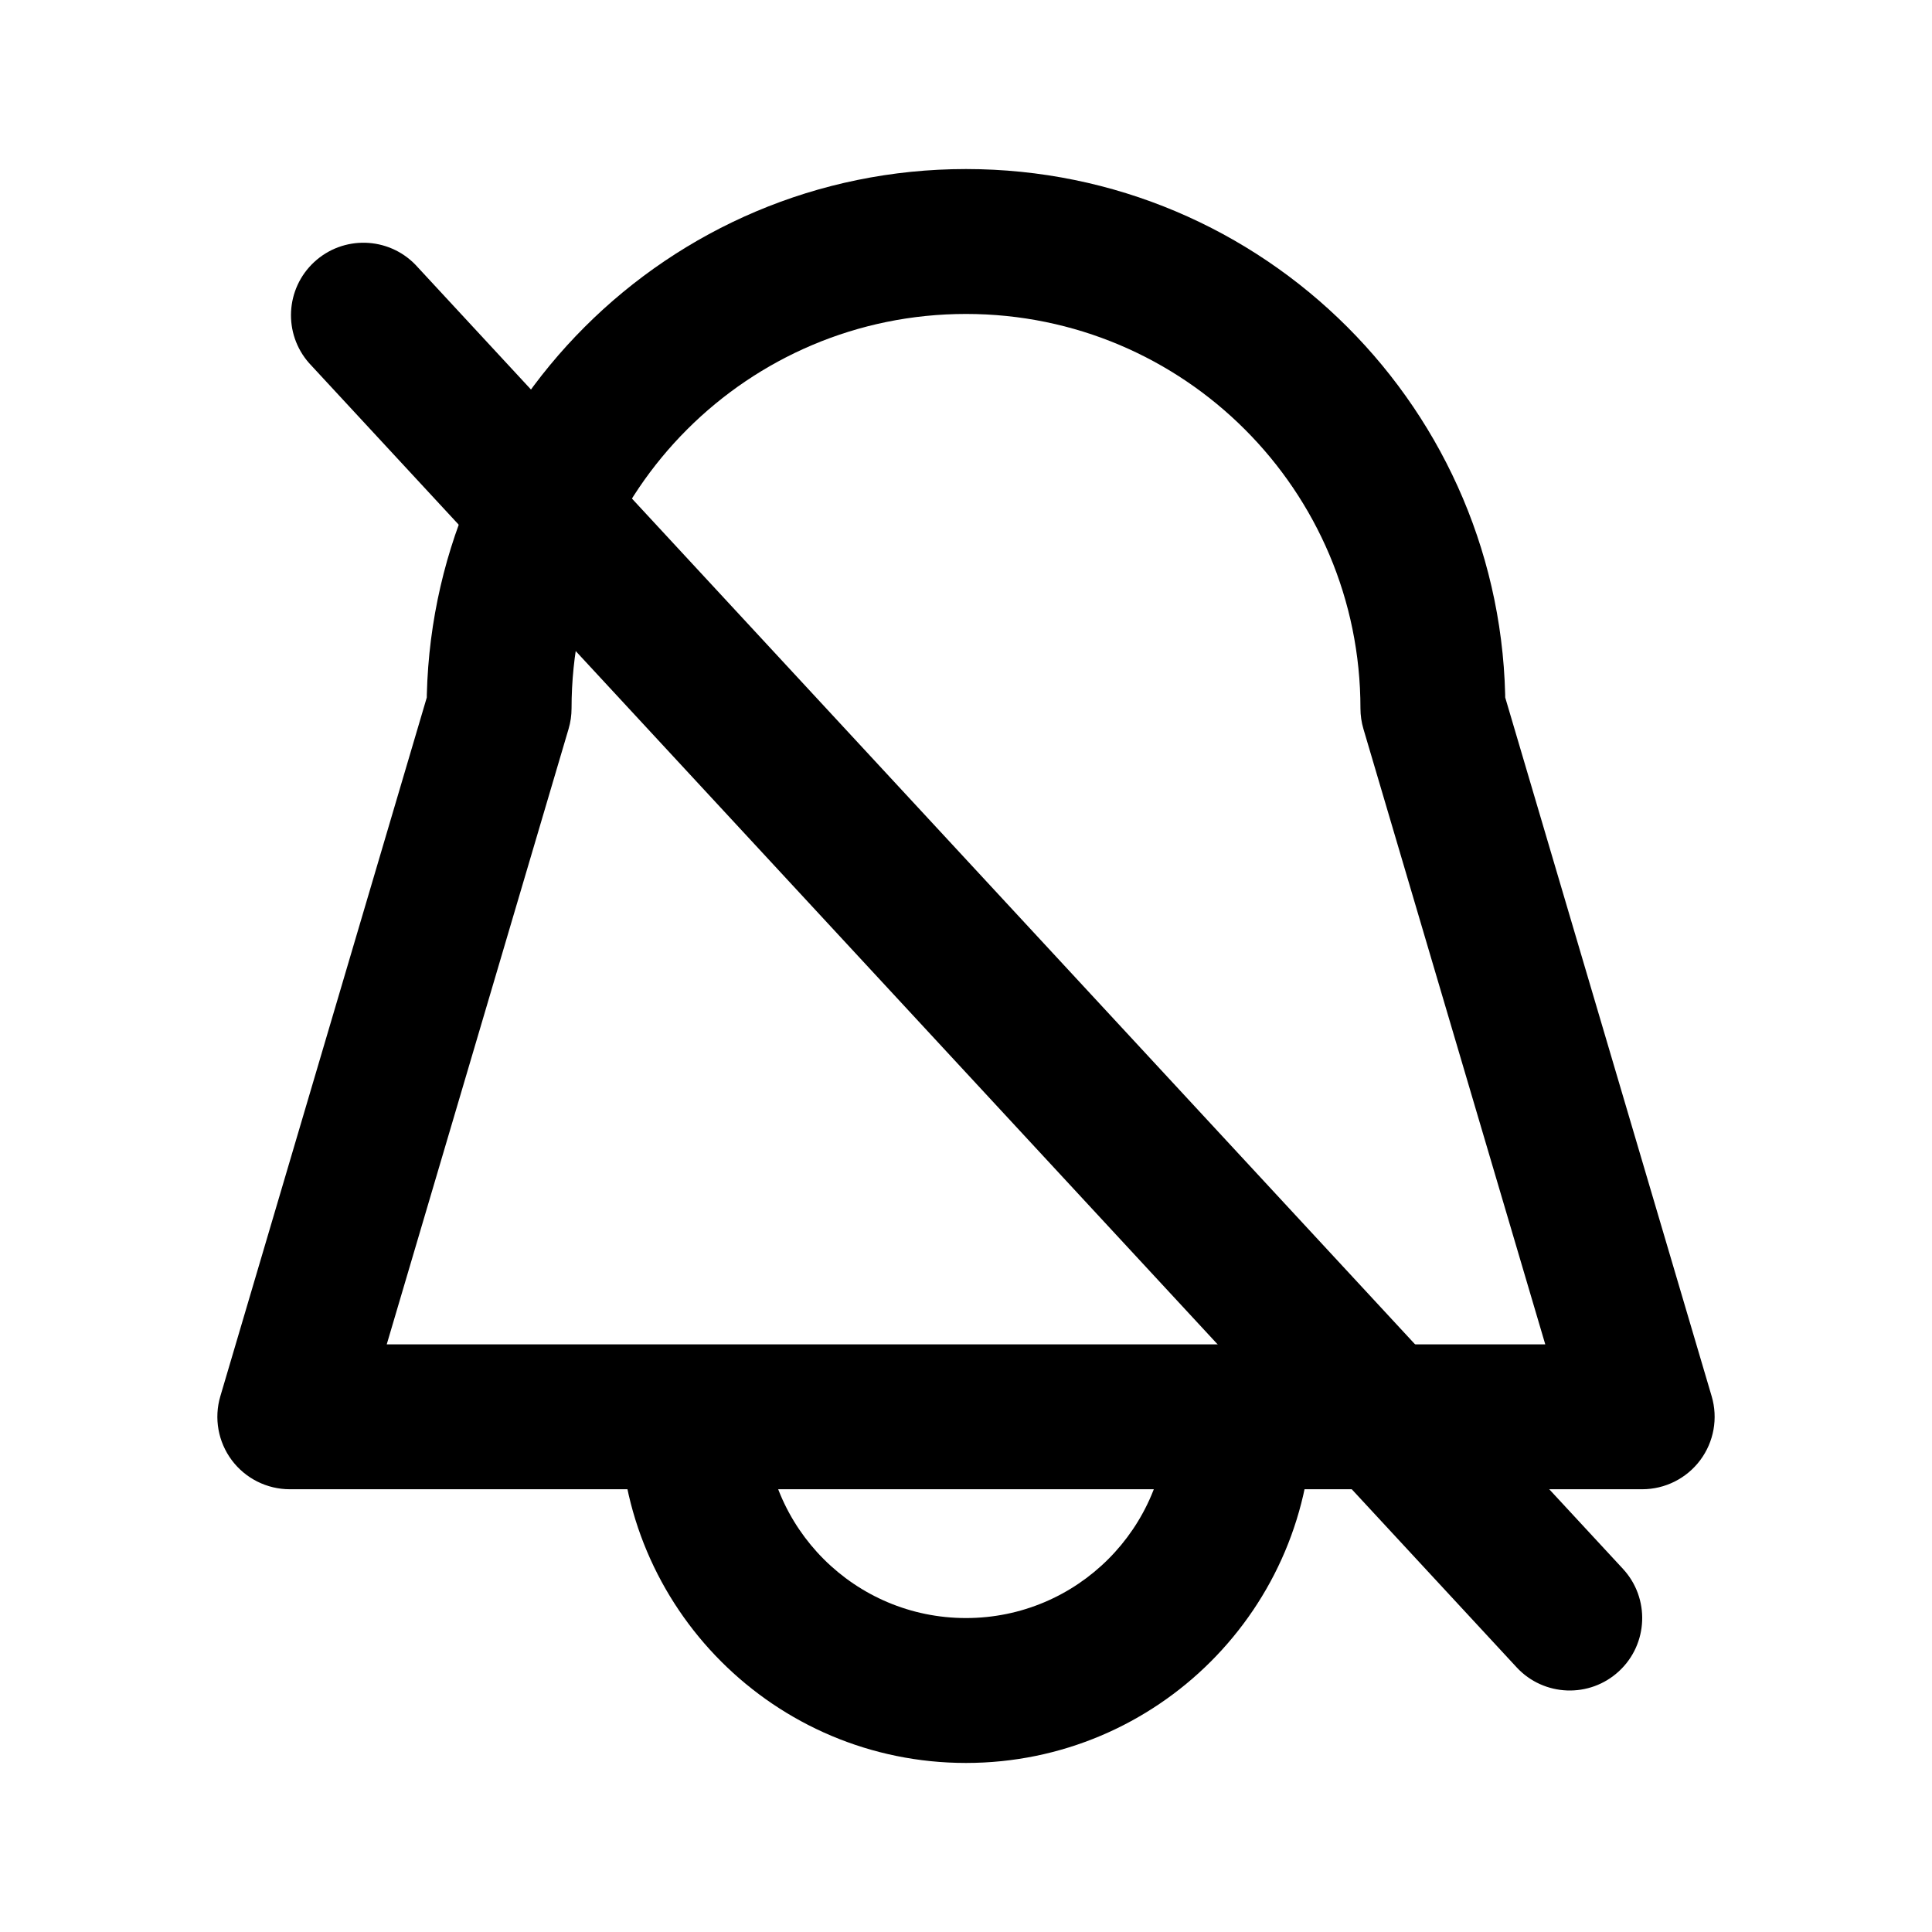
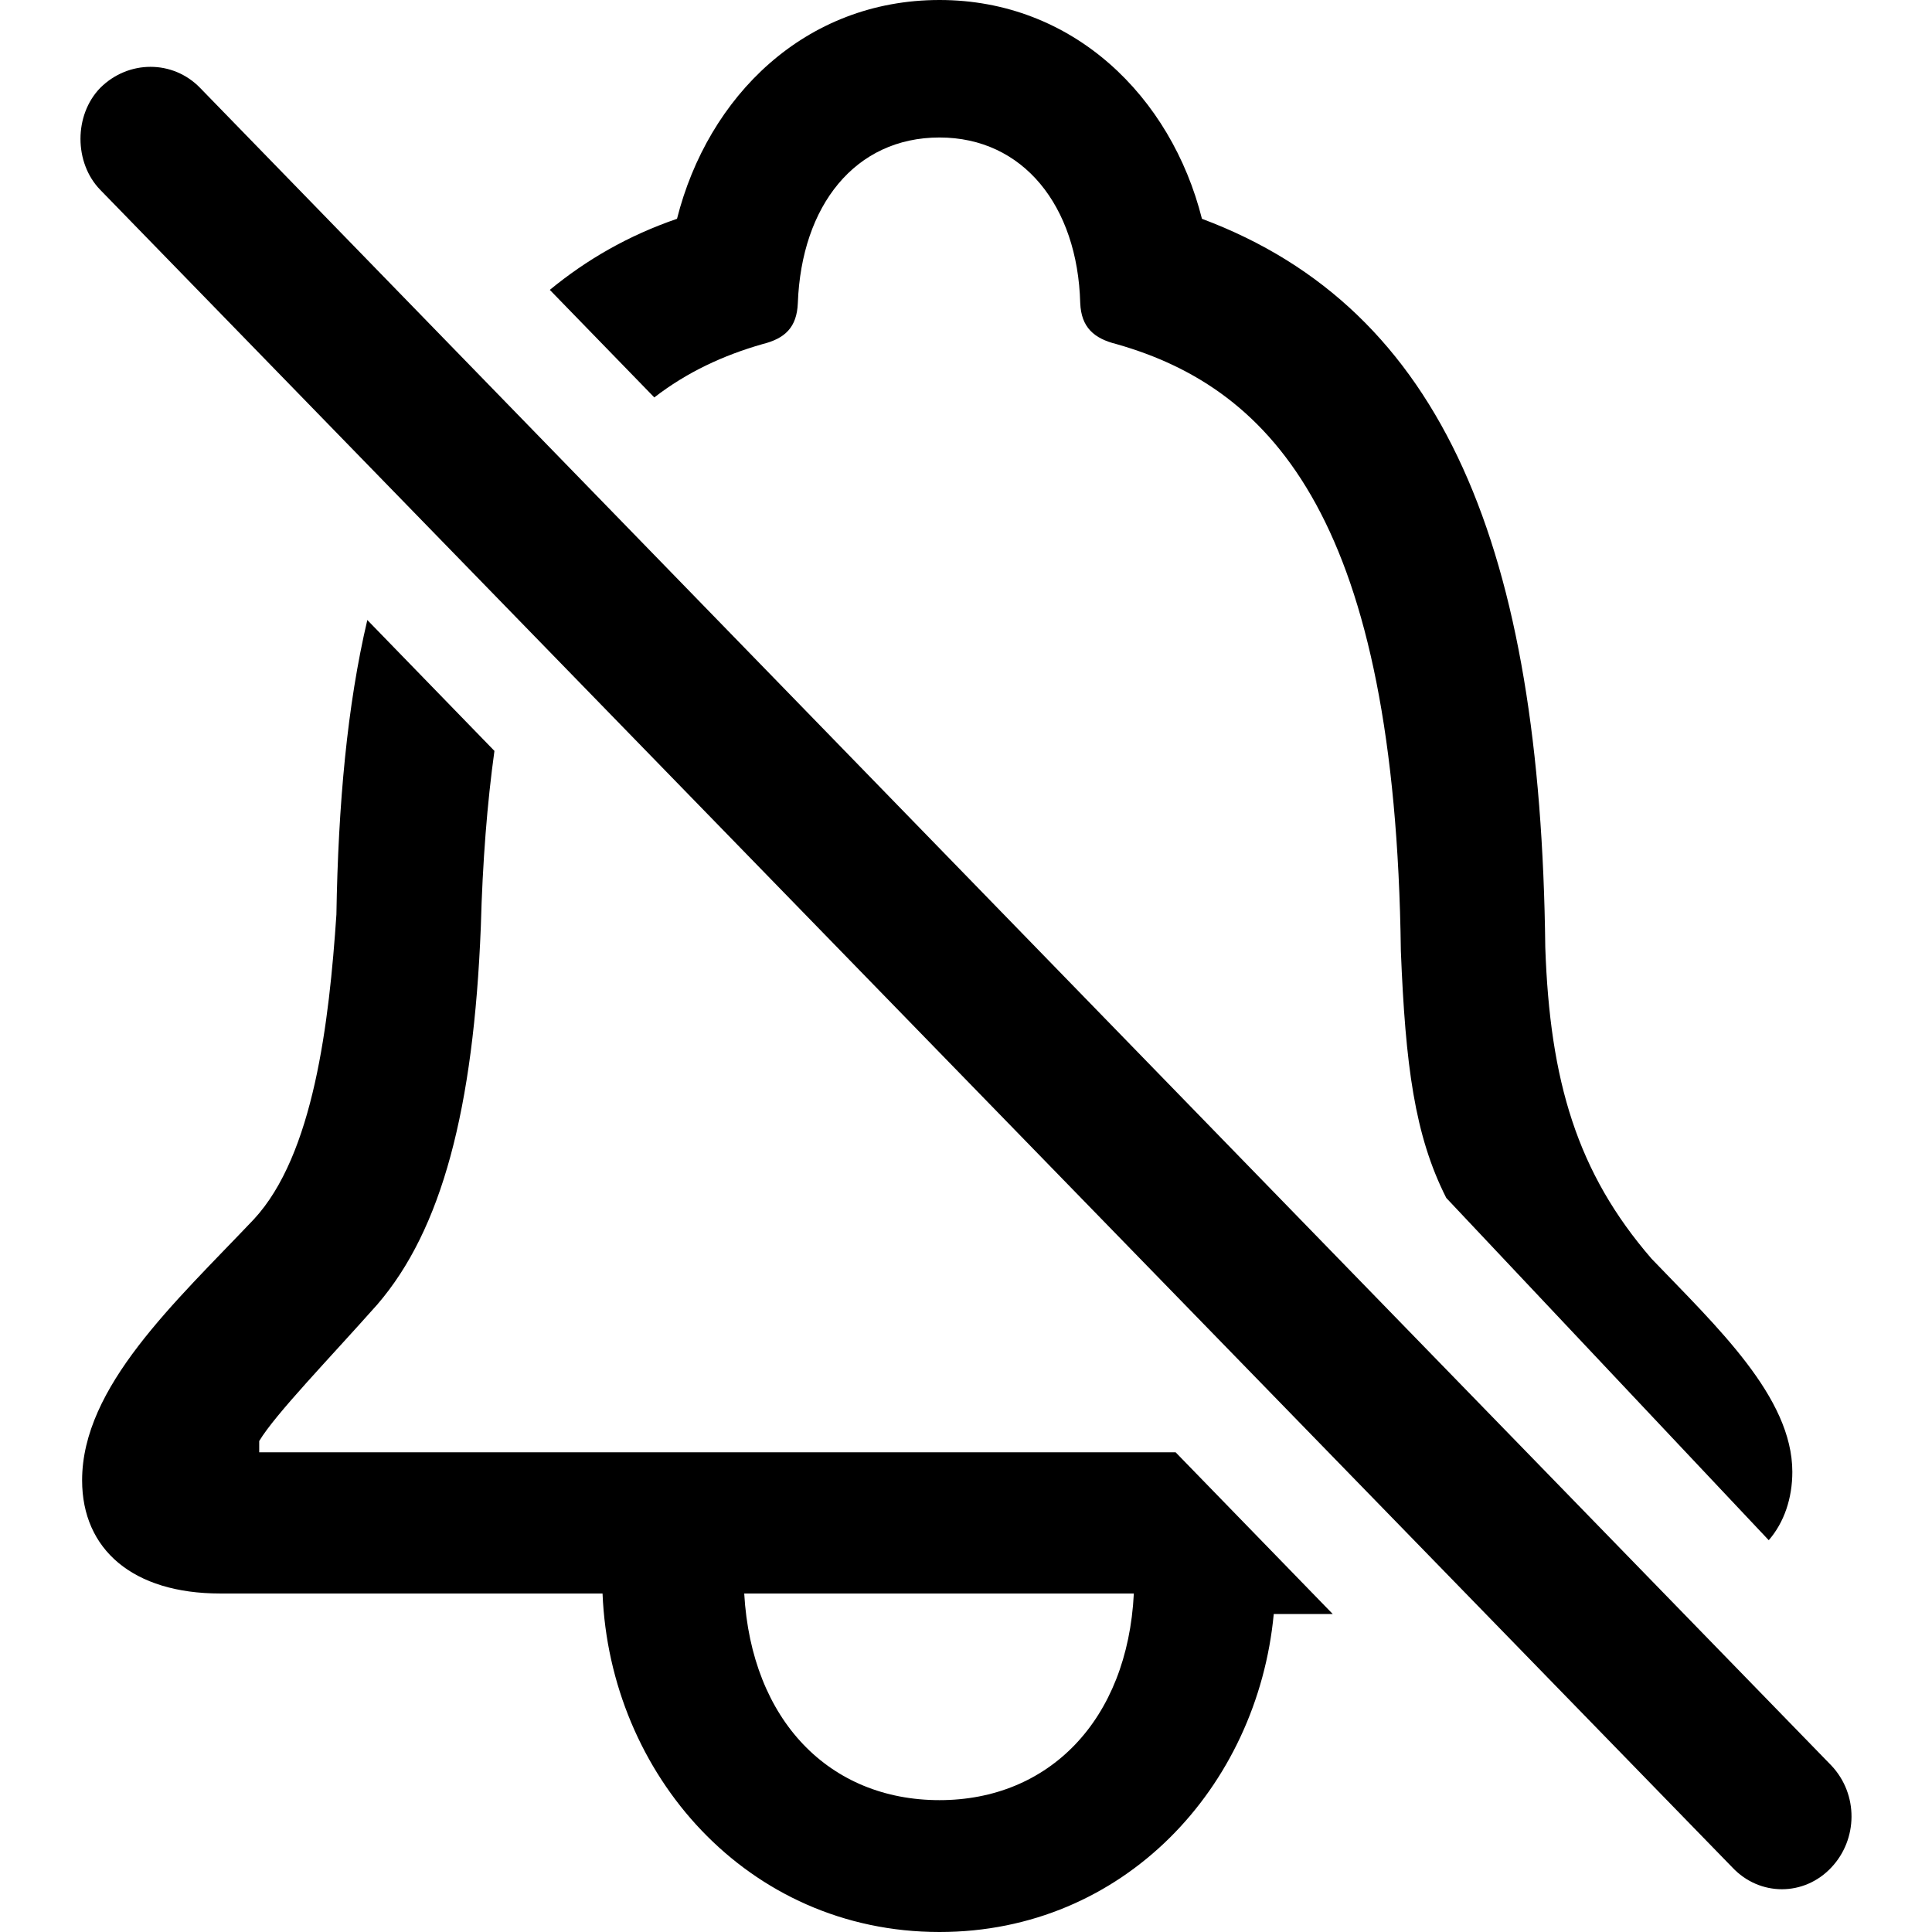
<svg xmlns="http://www.w3.org/2000/svg" width="24" height="24" viewBox="0 0 24 24">
-   <path d="M5.3 8.8A6.7 6.7 0 0 1 18.7 8.8L18.663 8.545L21.263 17.345A0.9 0.9 0 0 1 20.4 18.5L3.6 18.5A0.9 0.9 0 0 1 2.737 17.345L5.337 8.545L5.3 8.8ZM7.1 8.8A0.9 0.9 0 0 1 7.063 9.055L4.463 17.855L3.6 16.7L20.4 16.7L19.537 17.855L16.937 9.055A0.9 0.9 0 0 1 16.9 8.8A4.9 4.9 0 0 0 7.1 8.8ZM16.3 17.6A4.3 4.3 0 0 1 7.7 17.6A0.9 0.9 0 0 1 9.5 17.6A2.5 2.5 0 0 0 14.5 17.6A0.9 0.9 0 0 1 16.3 17.6Z" />
-   <path d="M3.84 4.511L18.84 20.712A0.9 0.9 0 0 0 20.16 19.488L5.16 3.288A0.9 0.9 0 0 0 3.84 4.511Z" />
+   <path d="M6.83 3.601L8.128 4.937C8.534 4.623 8.985 4.414 9.471 4.275C9.753 4.205 9.899 4.066 9.911 3.764C9.956 2.556 10.621 1.708 11.671 1.708C12.709 1.708 13.386 2.556 13.419 3.764C13.431 4.066 13.589 4.205 13.871 4.275C15.834 4.833 17.335 6.505 17.402 11.814C17.459 13.231 17.572 14.103 17.966 14.881L21.972 19.133C22.164 18.912 22.265 18.61 22.265 18.285C22.265 17.355 21.329 16.484 20.516 15.636C19.591 14.567 19.253 13.429 19.196 11.768C19.14 6.831 17.944 3.845 14.931 2.718C14.548 1.197 13.329 0 11.671 0C10.001 0 8.794 1.197 8.41 2.718C7.801 2.927 7.282 3.229 6.83 3.601ZM1.245 2.358L21.52 23.198C21.859 23.559 22.412 23.559 22.75 23.198C23.078 22.85 23.089 22.292 22.75 21.932L2.486 1.092C2.148 0.743 1.595 0.743 1.245 1.092C0.918 1.429 0.918 2.021 1.245 2.358ZM11.671 24C13.961 24 15.62 22.199 15.823 20.05H16.556L14.604 18.041H3.22V17.901C3.423 17.564 4.089 16.879 4.687 16.205C5.488 15.276 5.883 13.777 5.973 11.512C5.995 10.699 6.052 9.979 6.142 9.328L4.563 7.702C4.314 8.759 4.201 9.99 4.179 11.361C4.089 12.697 3.897 14.347 3.152 15.148C2.171 16.182 1.02 17.227 1.02 18.389C1.02 19.249 1.652 19.795 2.735 19.795H7.485C7.575 22.037 9.279 24 11.671 24ZM11.671 22.362C10.306 22.362 9.335 21.375 9.245 19.795H14.085C14.006 21.375 13.025 22.362 11.671 22.362Z" />
</svg>
